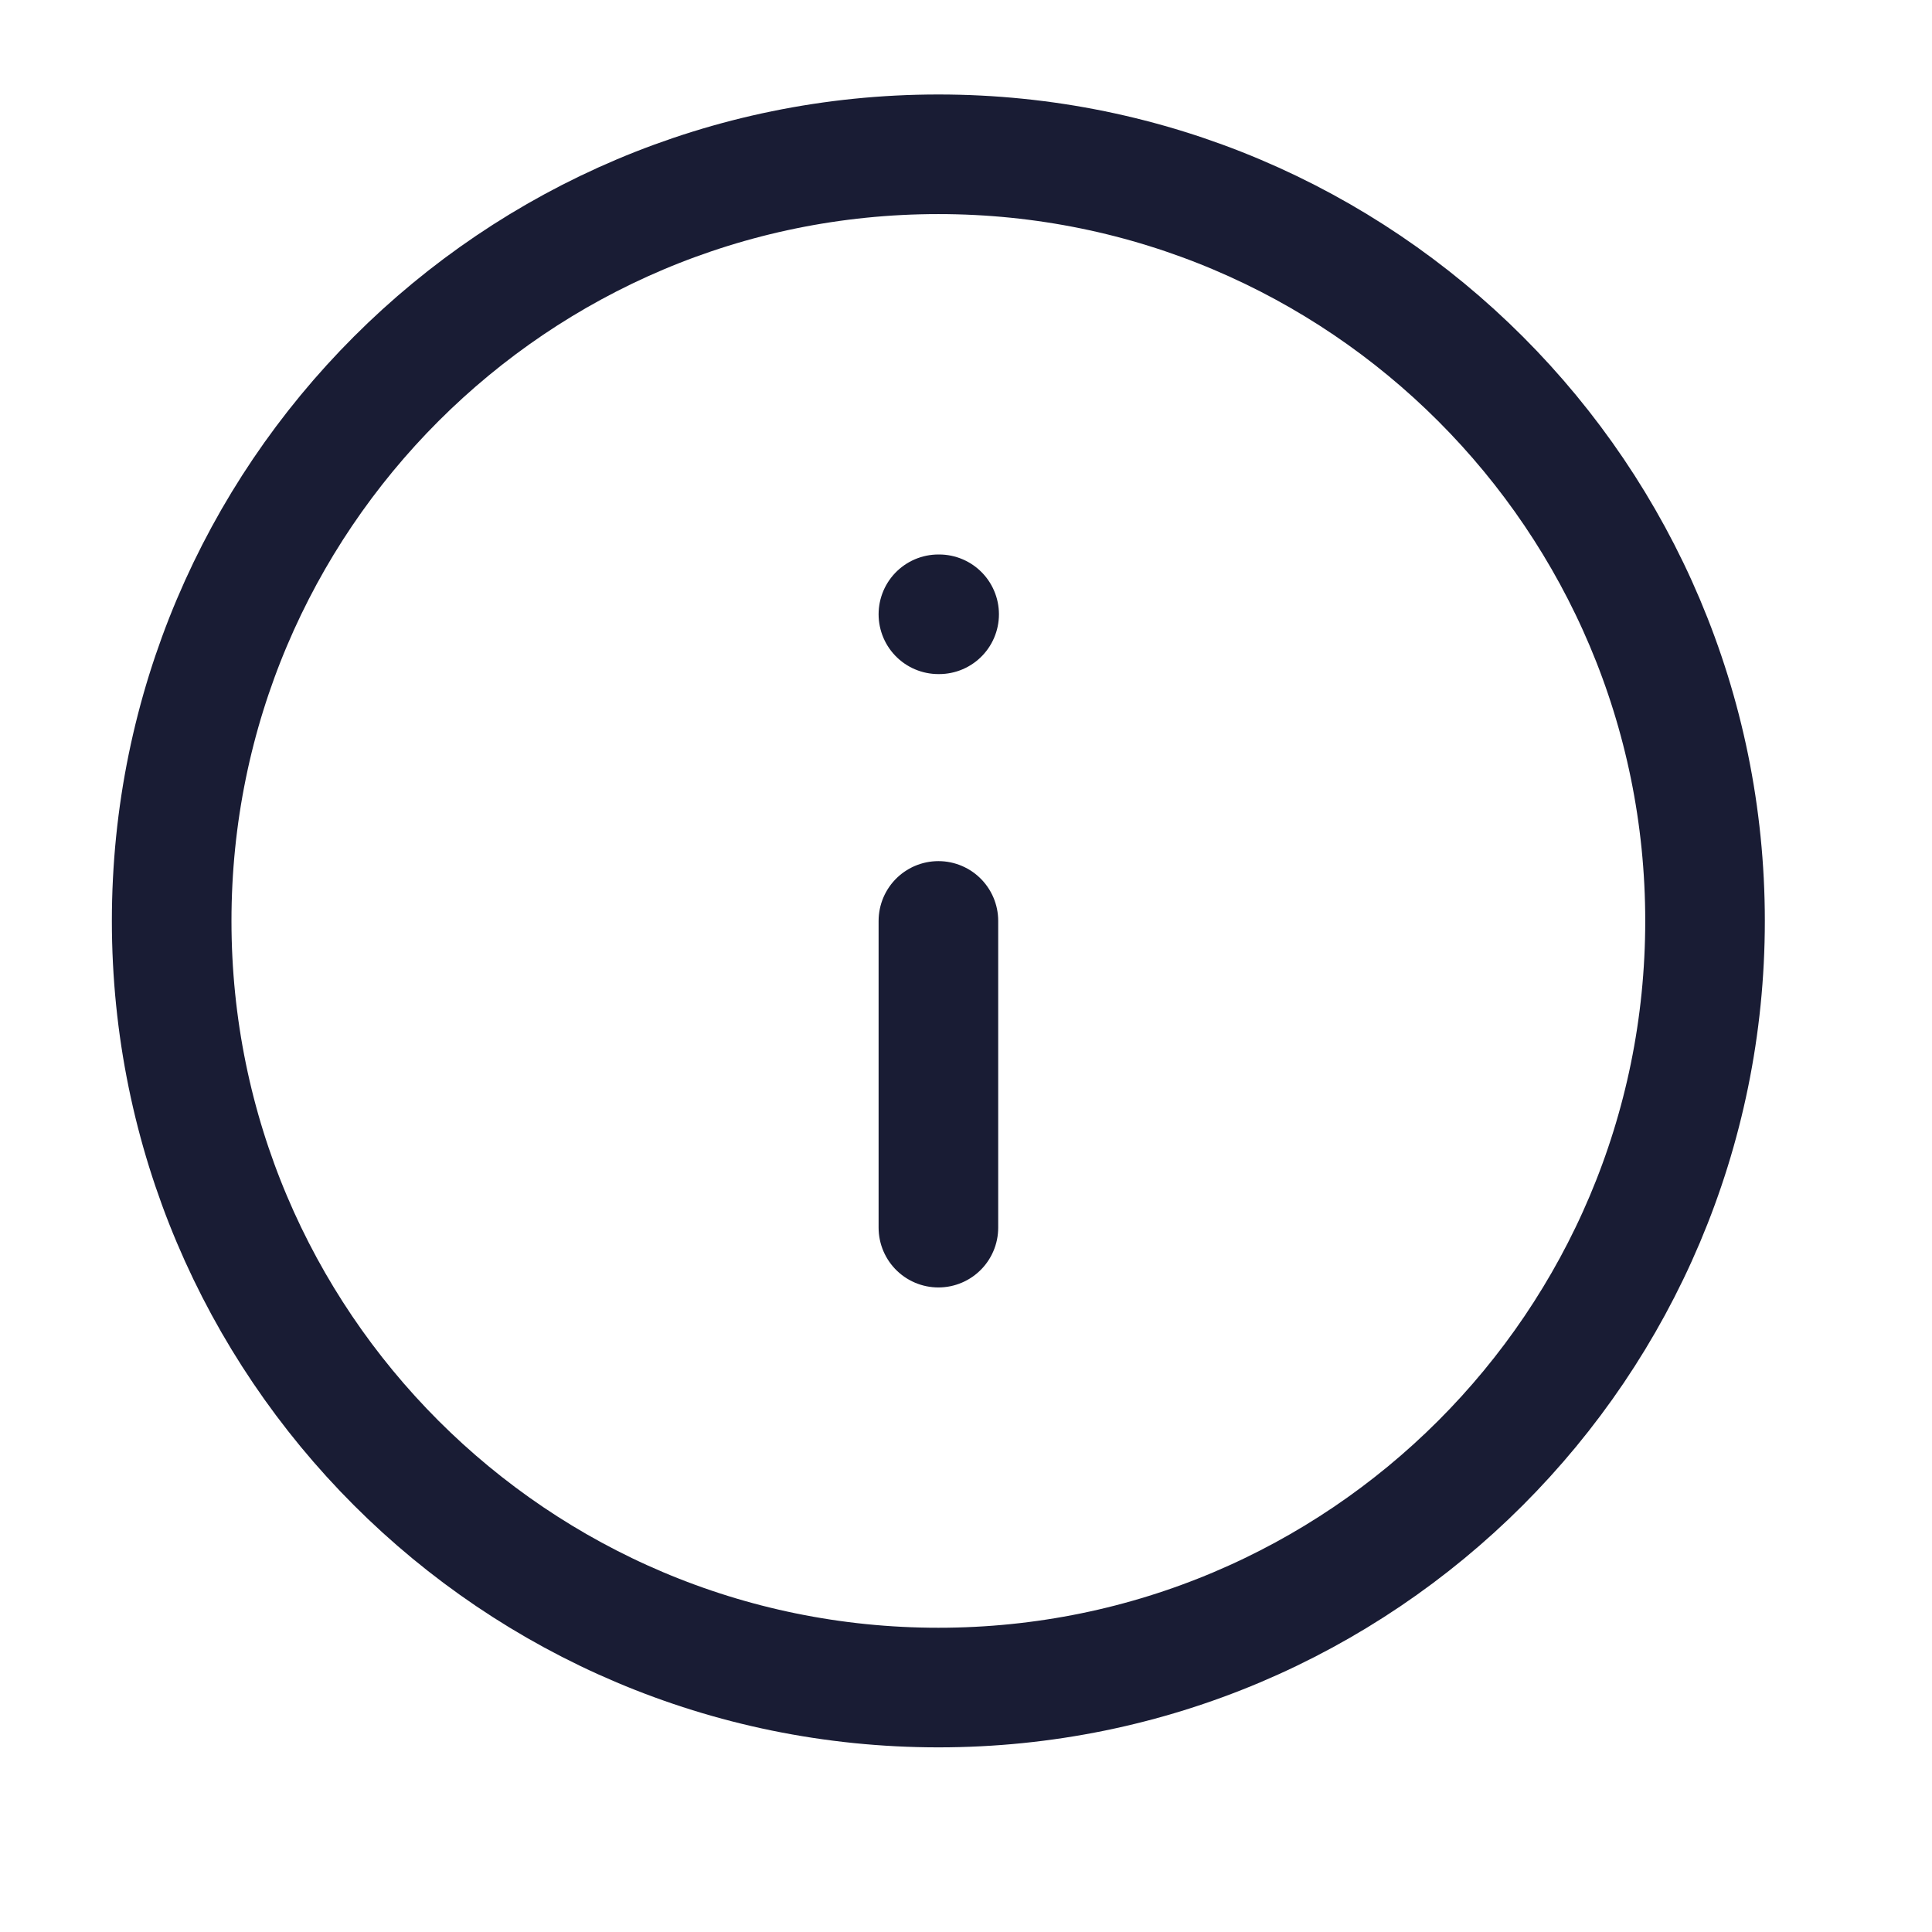
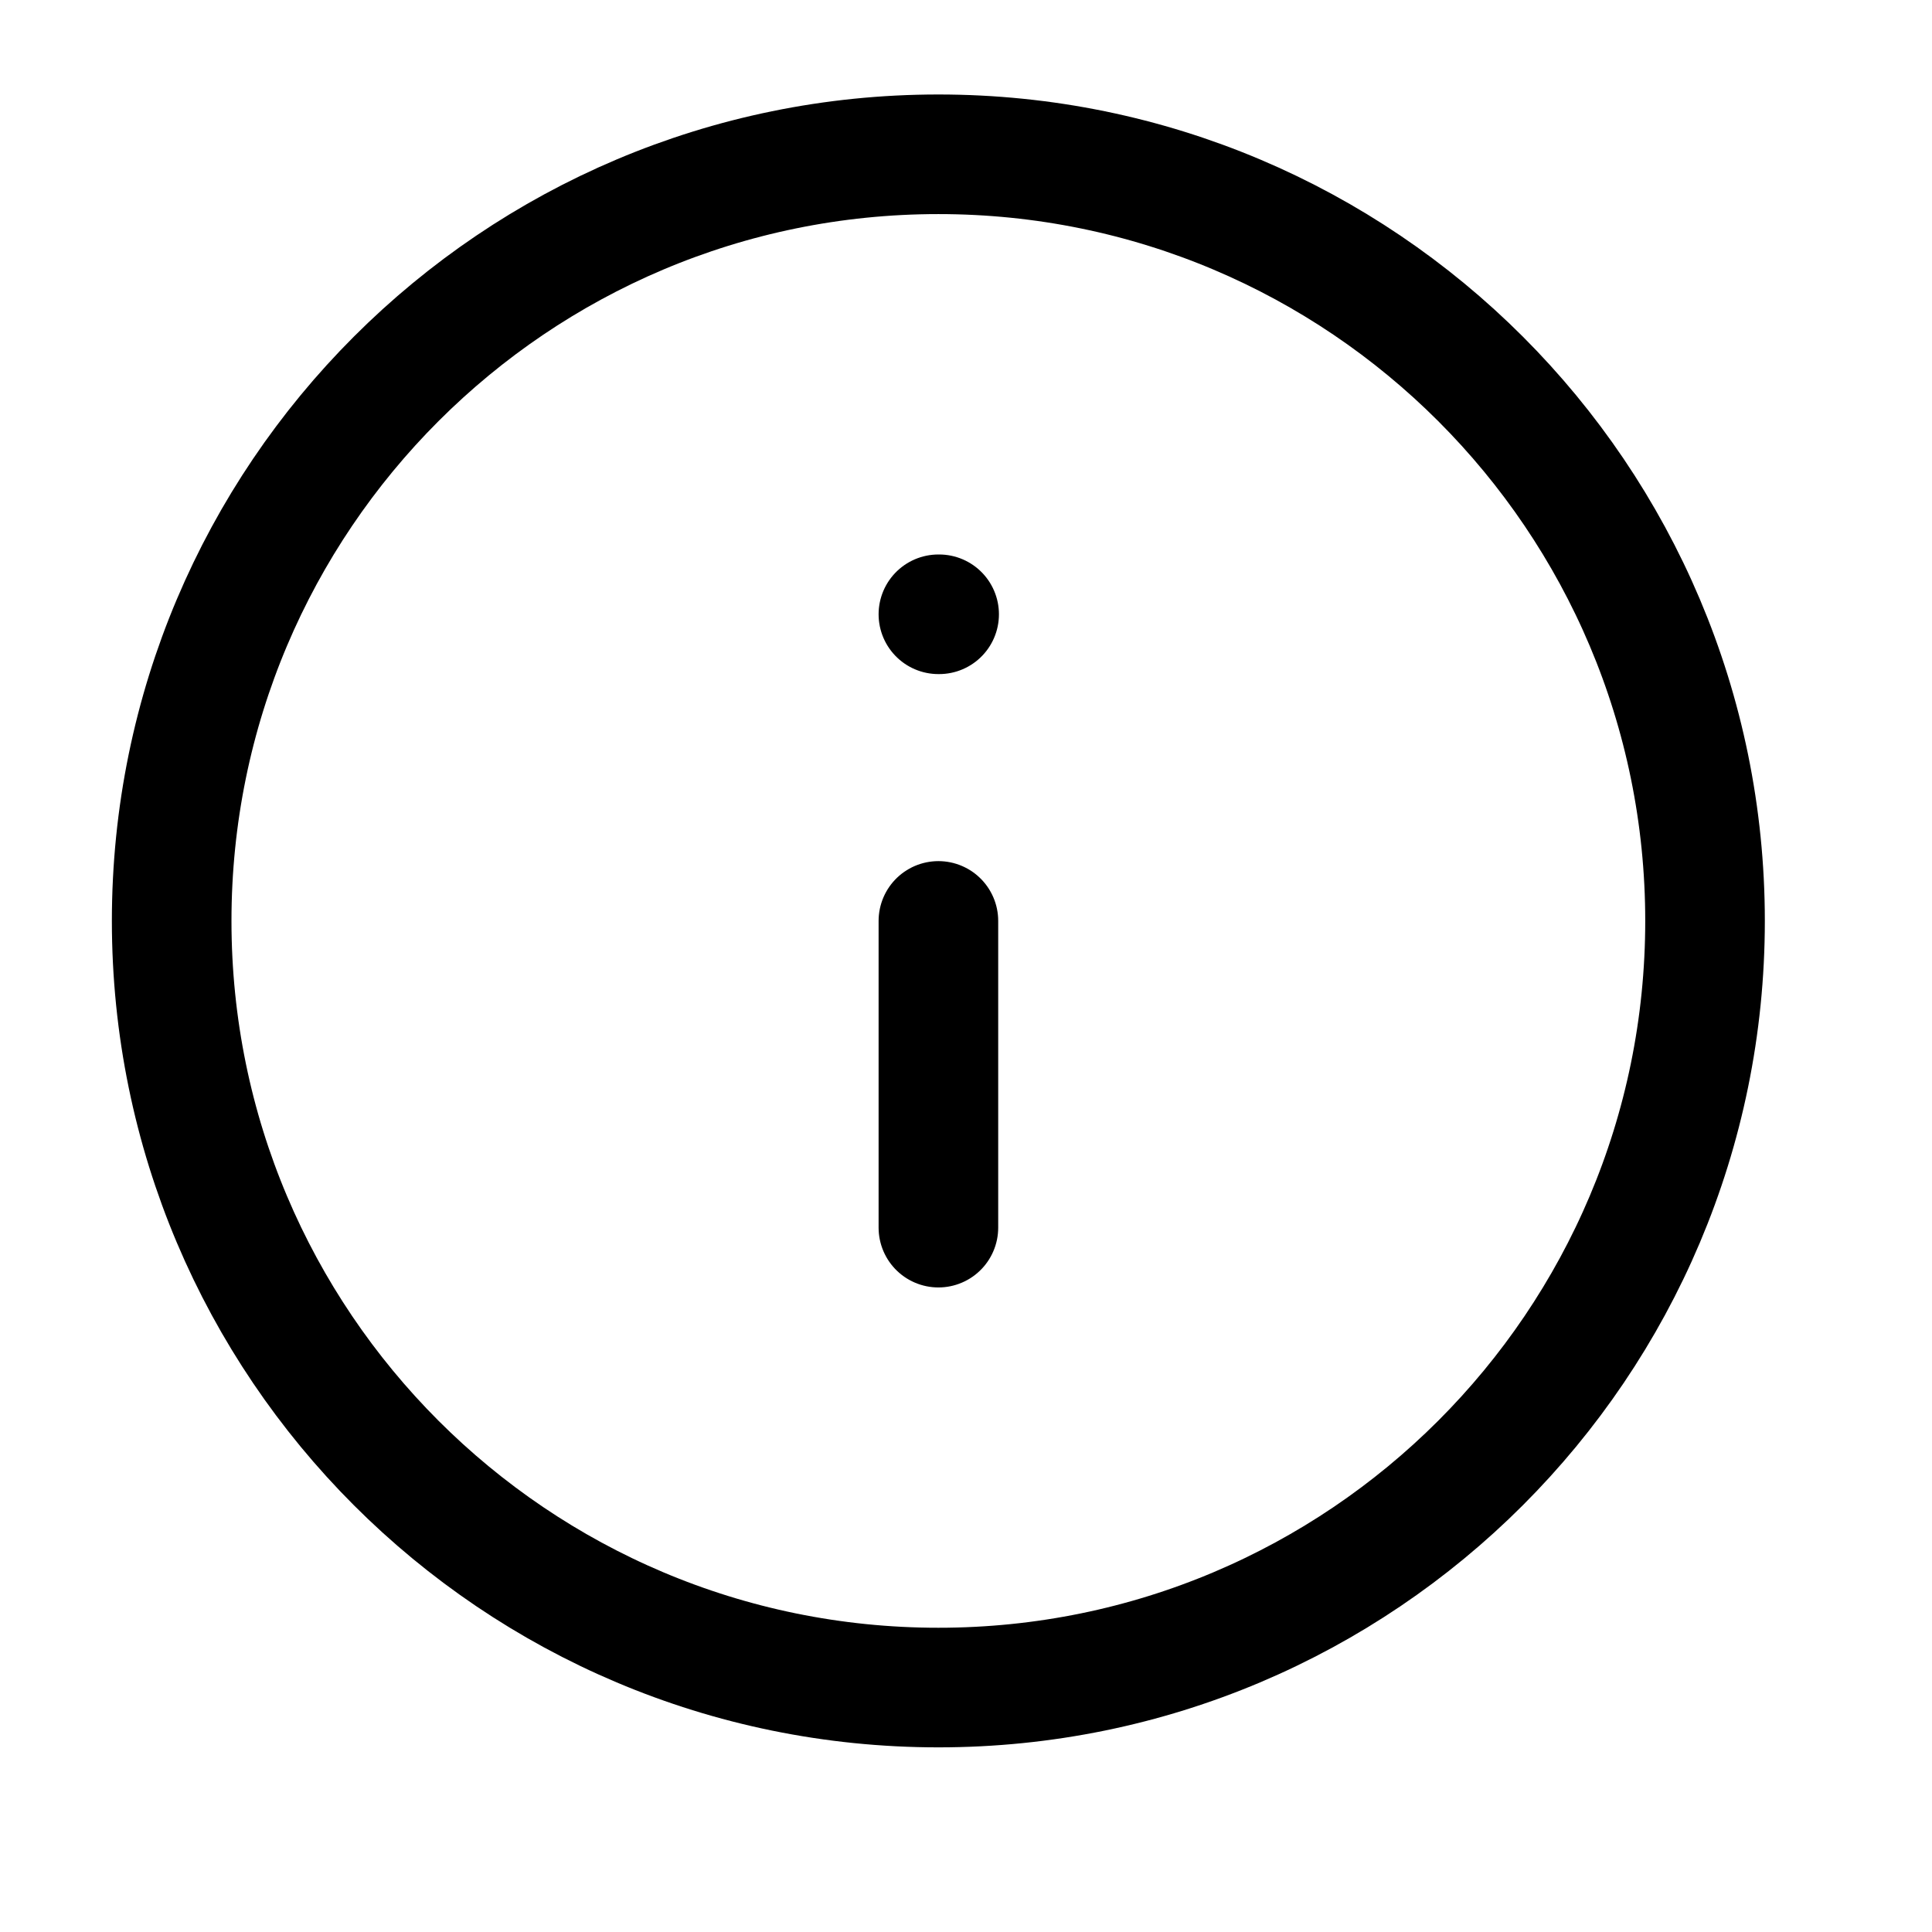
<svg xmlns="http://www.w3.org/2000/svg" width="21" height="21" viewBox="0 0 21 21" fill="none">
-   <path d="M10.2 13.344V10.01M10.2 6.677H10.208M18.533 10.01C18.533 14.613 14.802 18.343 10.2 18.343C5.597 18.343 1.866 14.613 1.866 10.01C1.866 5.408 5.597 1.677 10.2 1.677C14.802 1.677 18.533 5.408 18.533 10.01Z" stroke="#191C34" stroke-width="1.3" stroke-linecap="round" stroke-linejoin="round" />
+   <path d="M10.2 13.344V10.01M10.2 6.677H10.208M18.533 10.01C18.533 14.613 14.802 18.343 10.2 18.343C5.597 18.343 1.866 14.613 1.866 10.01C1.866 5.408 5.597 1.677 10.2 1.677C14.802 1.677 18.533 5.408 18.533 10.01Z" stroke="currentColor" stroke-width="1.3" stroke-linecap="round" stroke-linejoin="round" />
</svg>
